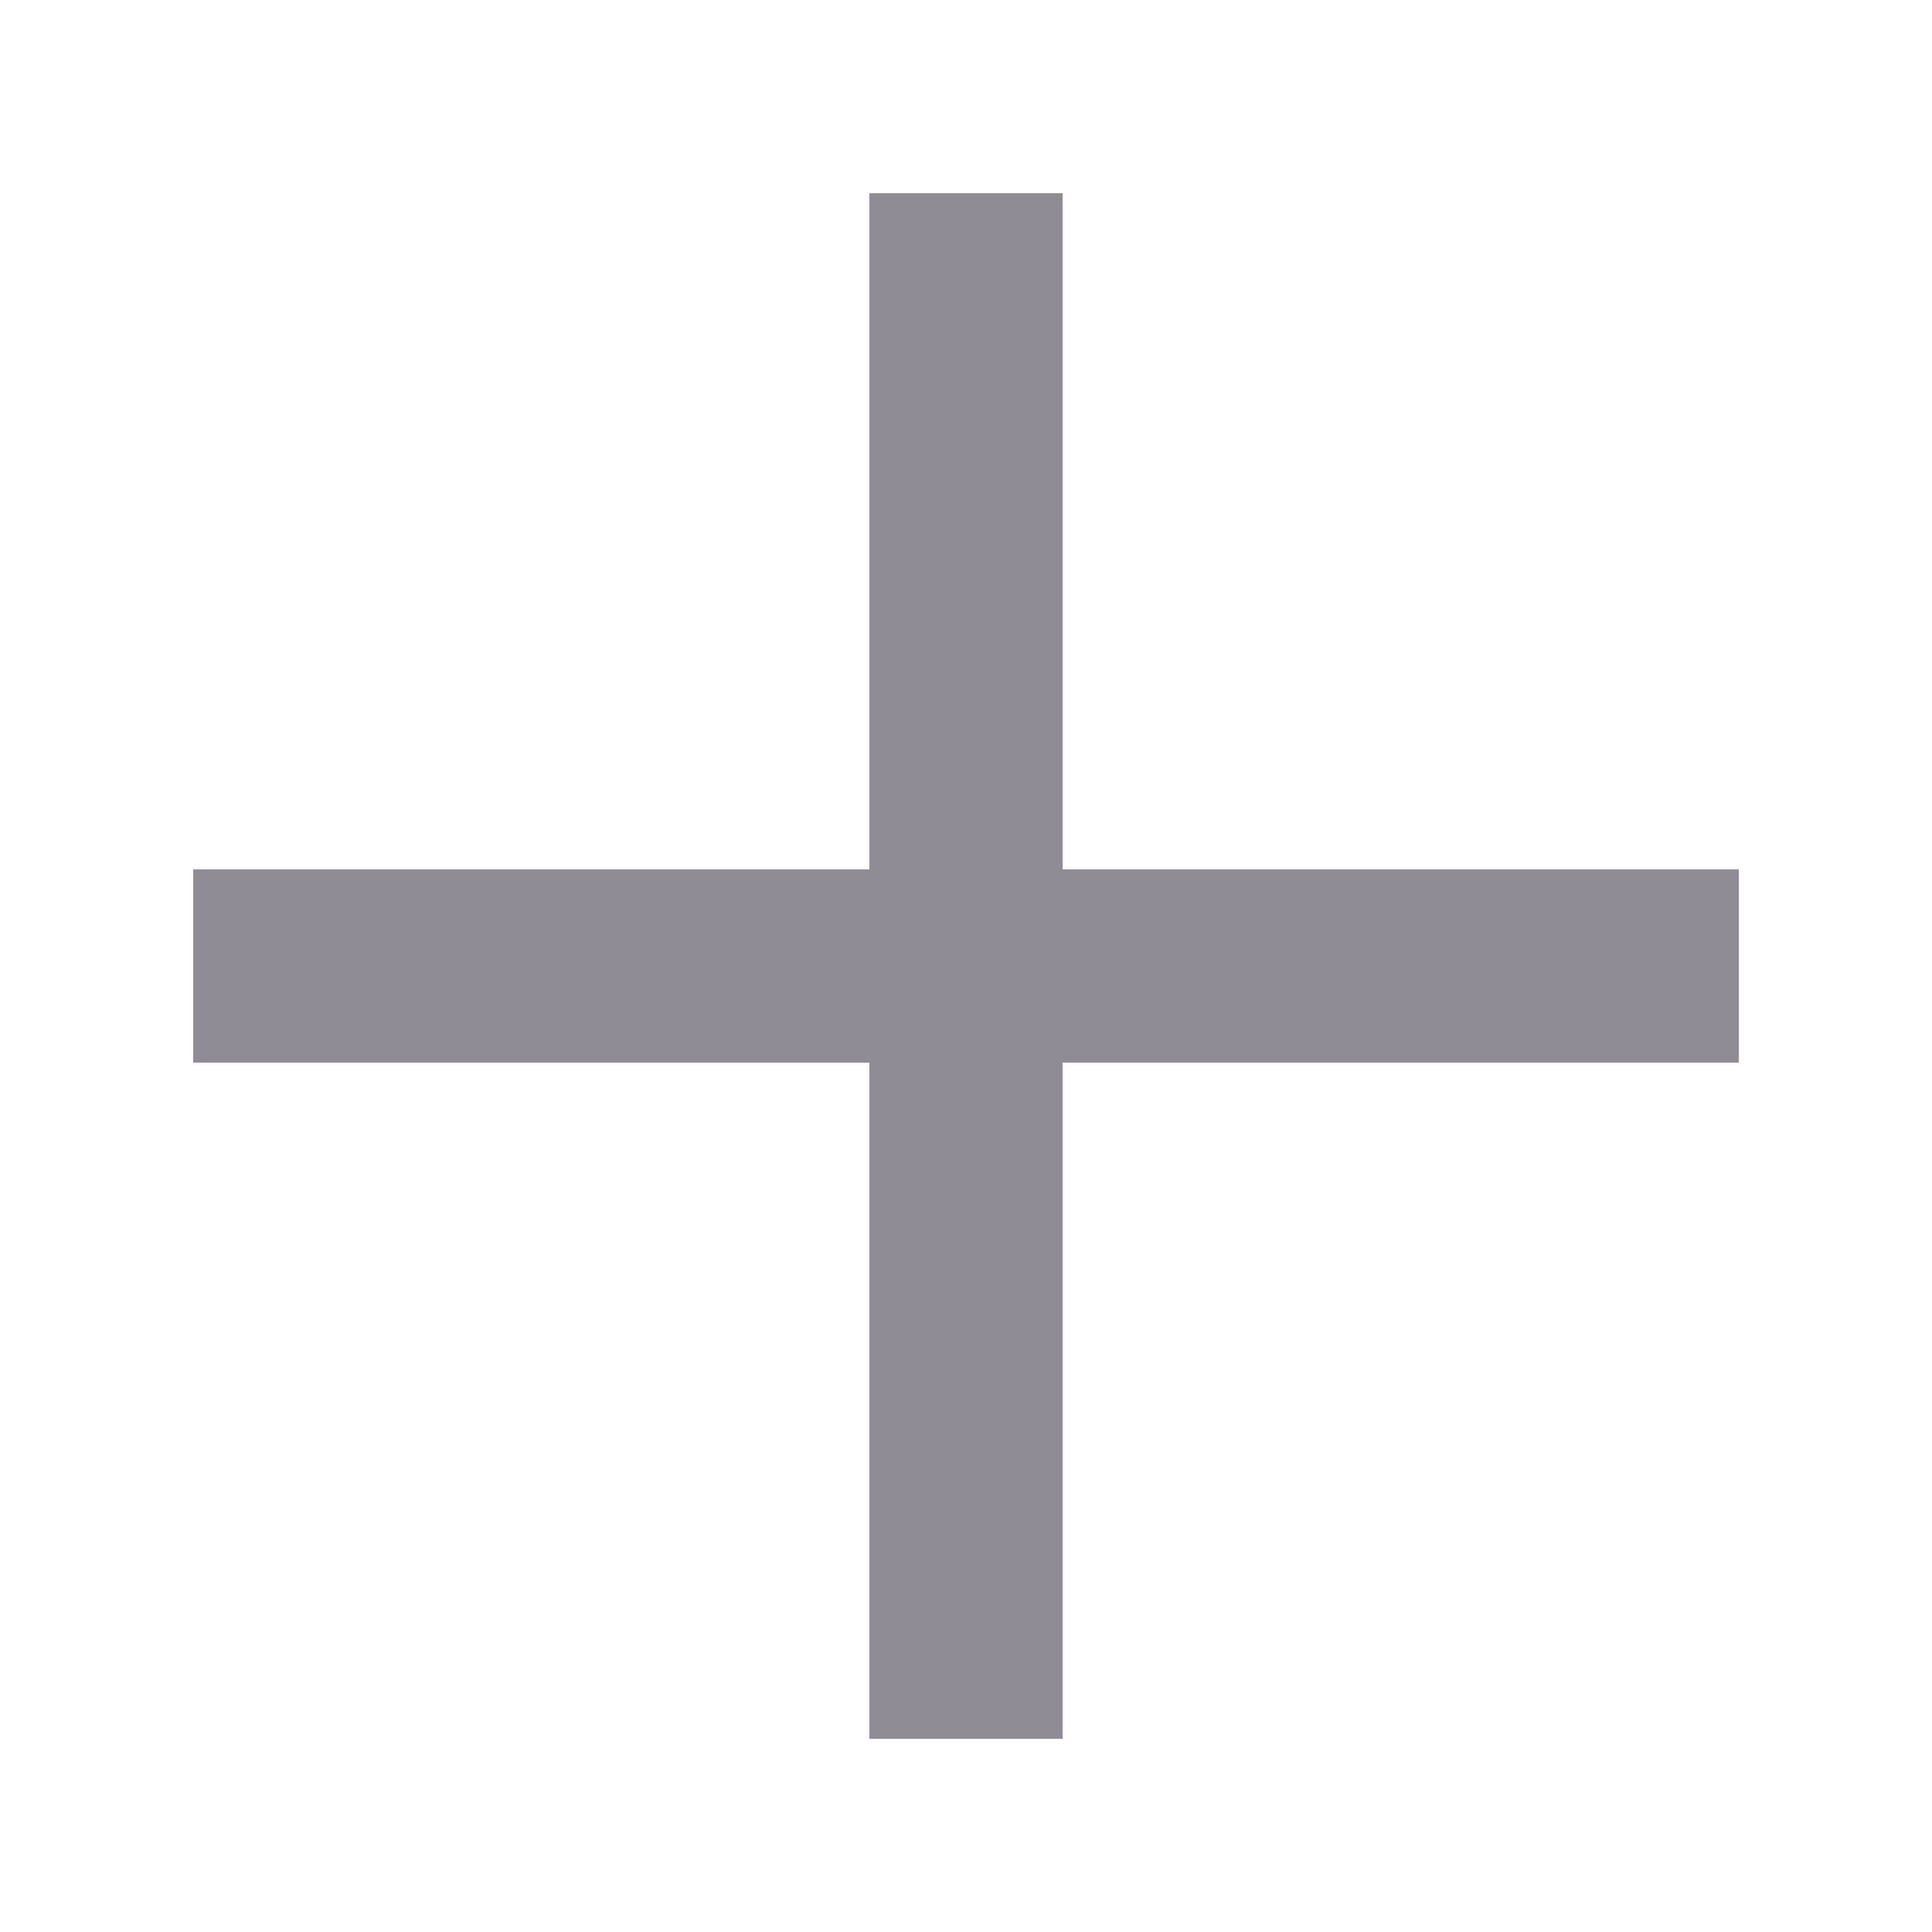
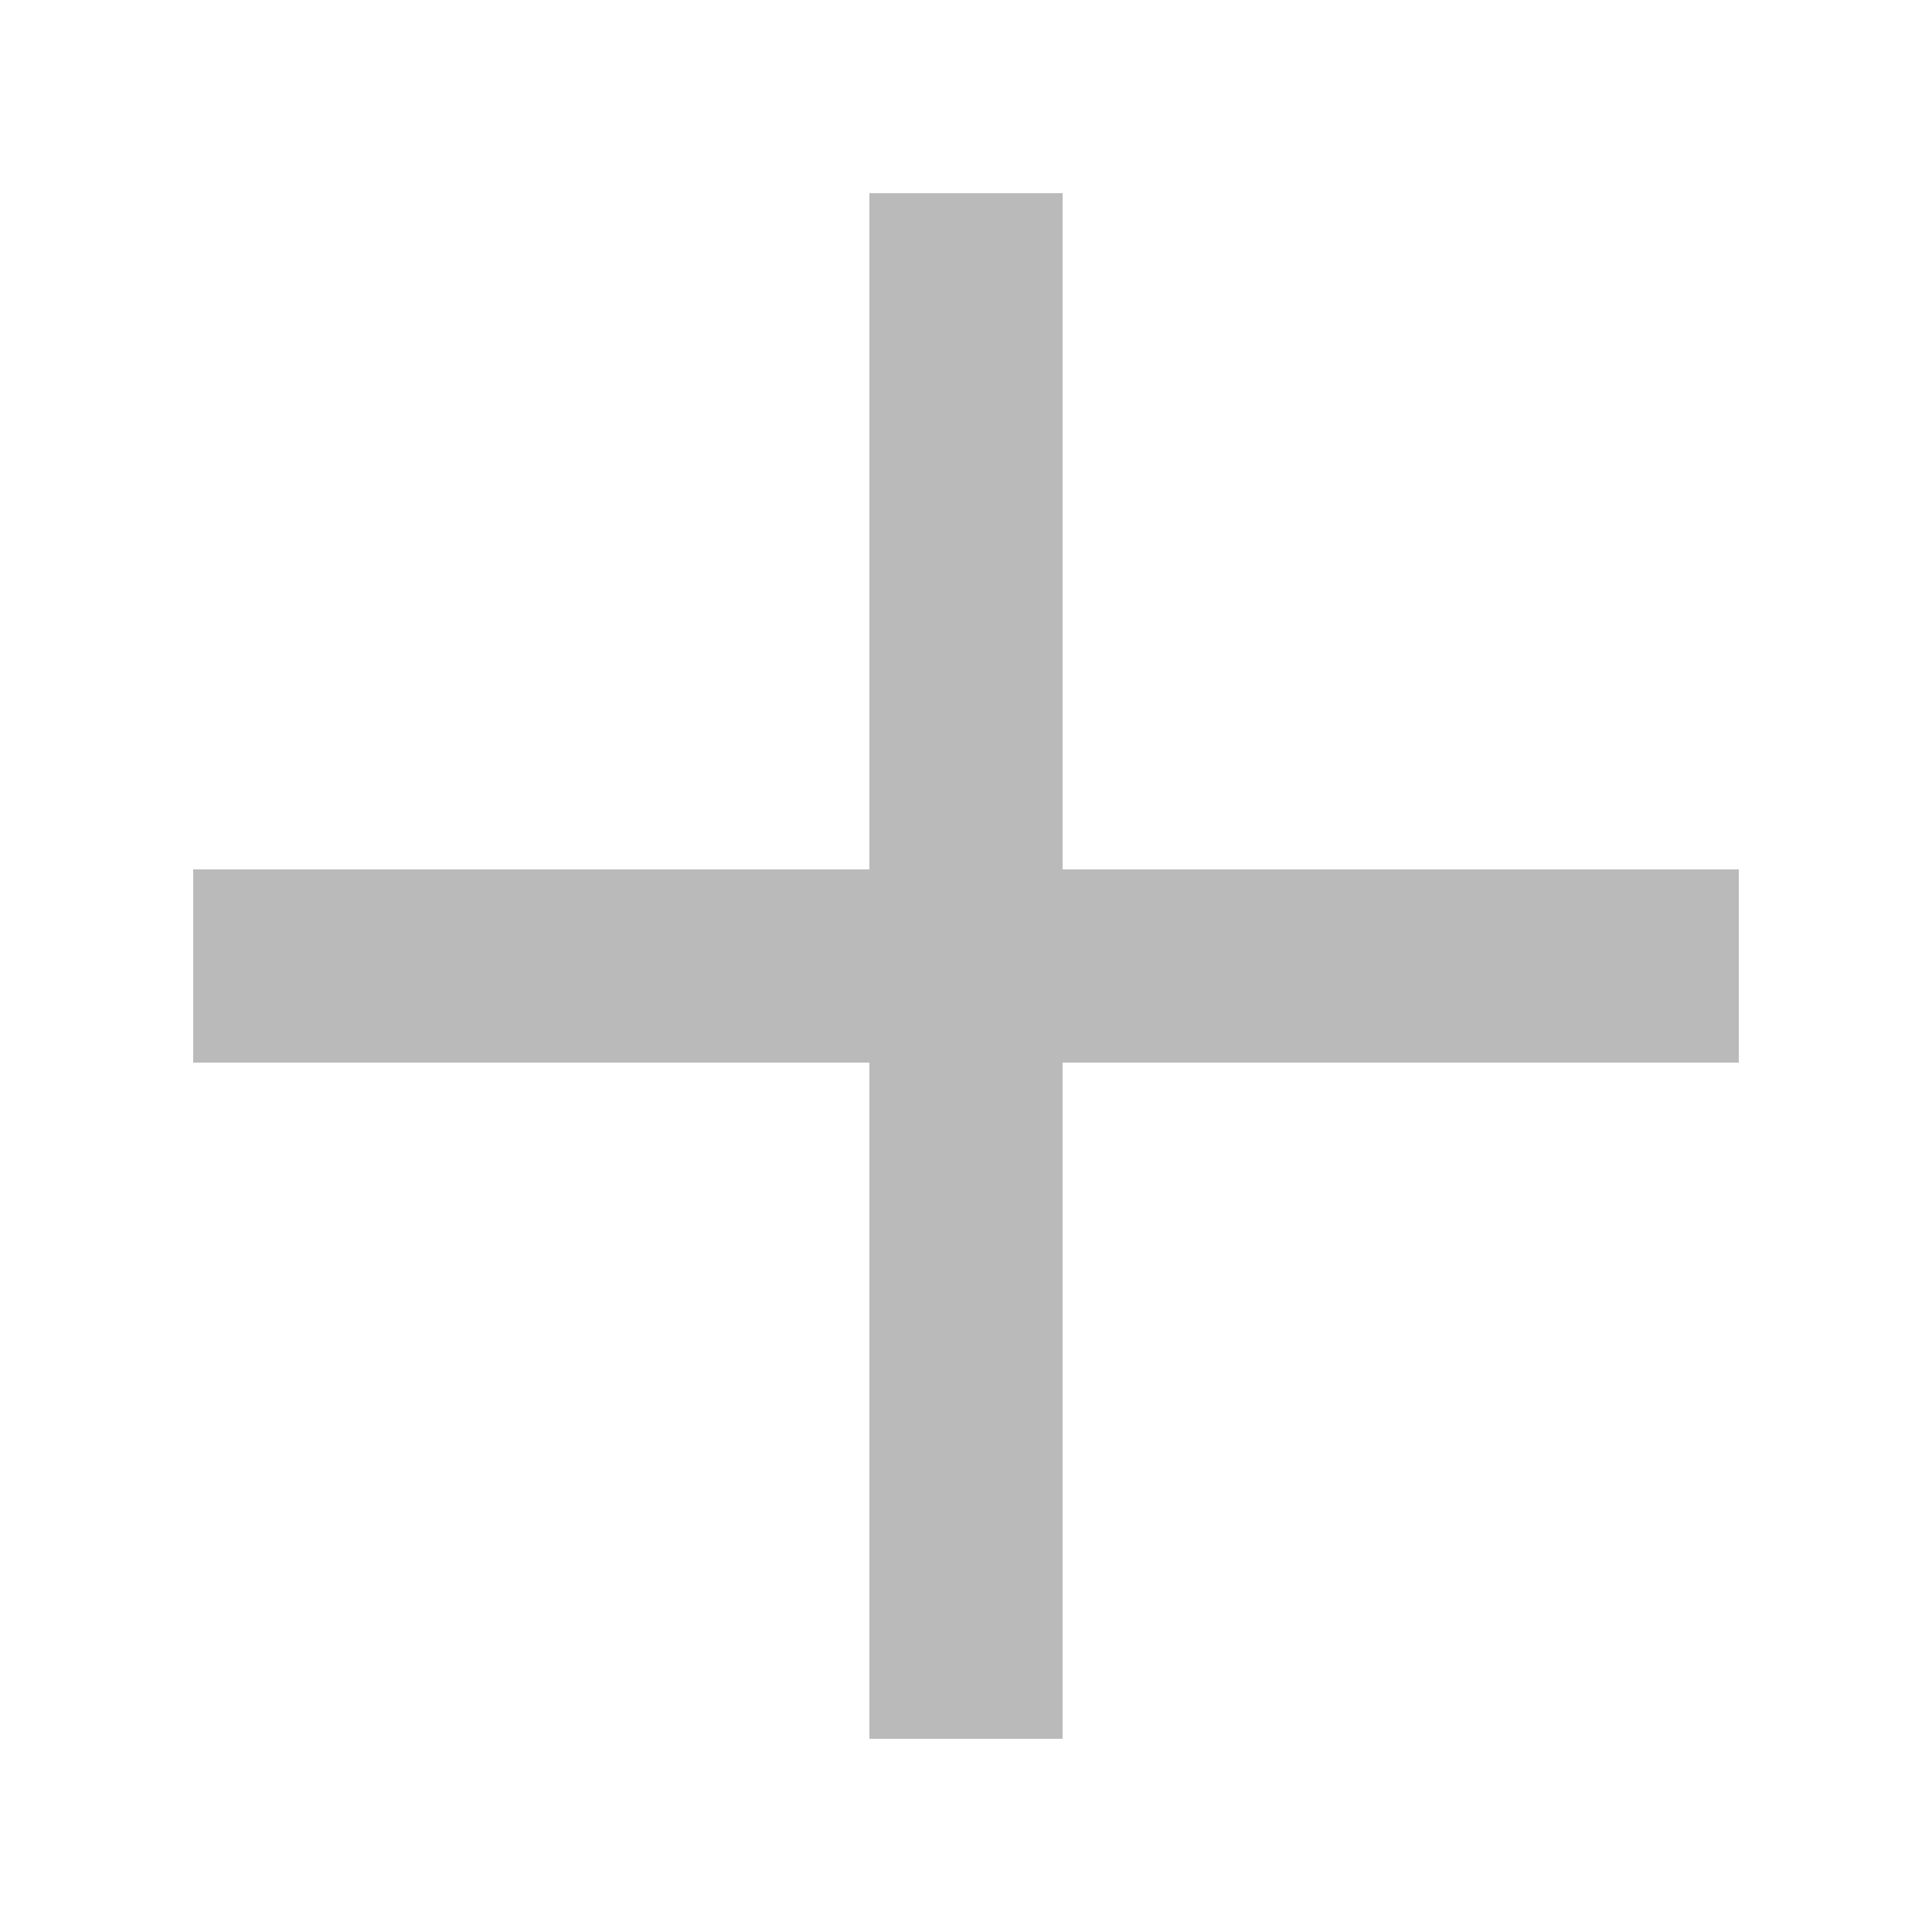
<svg xmlns="http://www.w3.org/2000/svg" id="ic-add" width="20" height="20" viewBox="0 0 20 20">
  <defs>
    <style type="text/css">
-             .cls-1{fill:#908c96}.cls-2{fill:none}
+             .cls-1{fill:#bababa}.cls-2{fill:none}
        </style>
  </defs>
  <path id="Path_18916" d="M18 9h-7V2H9v7H2v2h7v7h2v-7h7z" class="cls-1" data-name="Path 18916" />
  <path id="Rectangle_4529" d="M0 0h20v20H0z" class="cls-2" data-name="Rectangle 4529" />
</svg>
